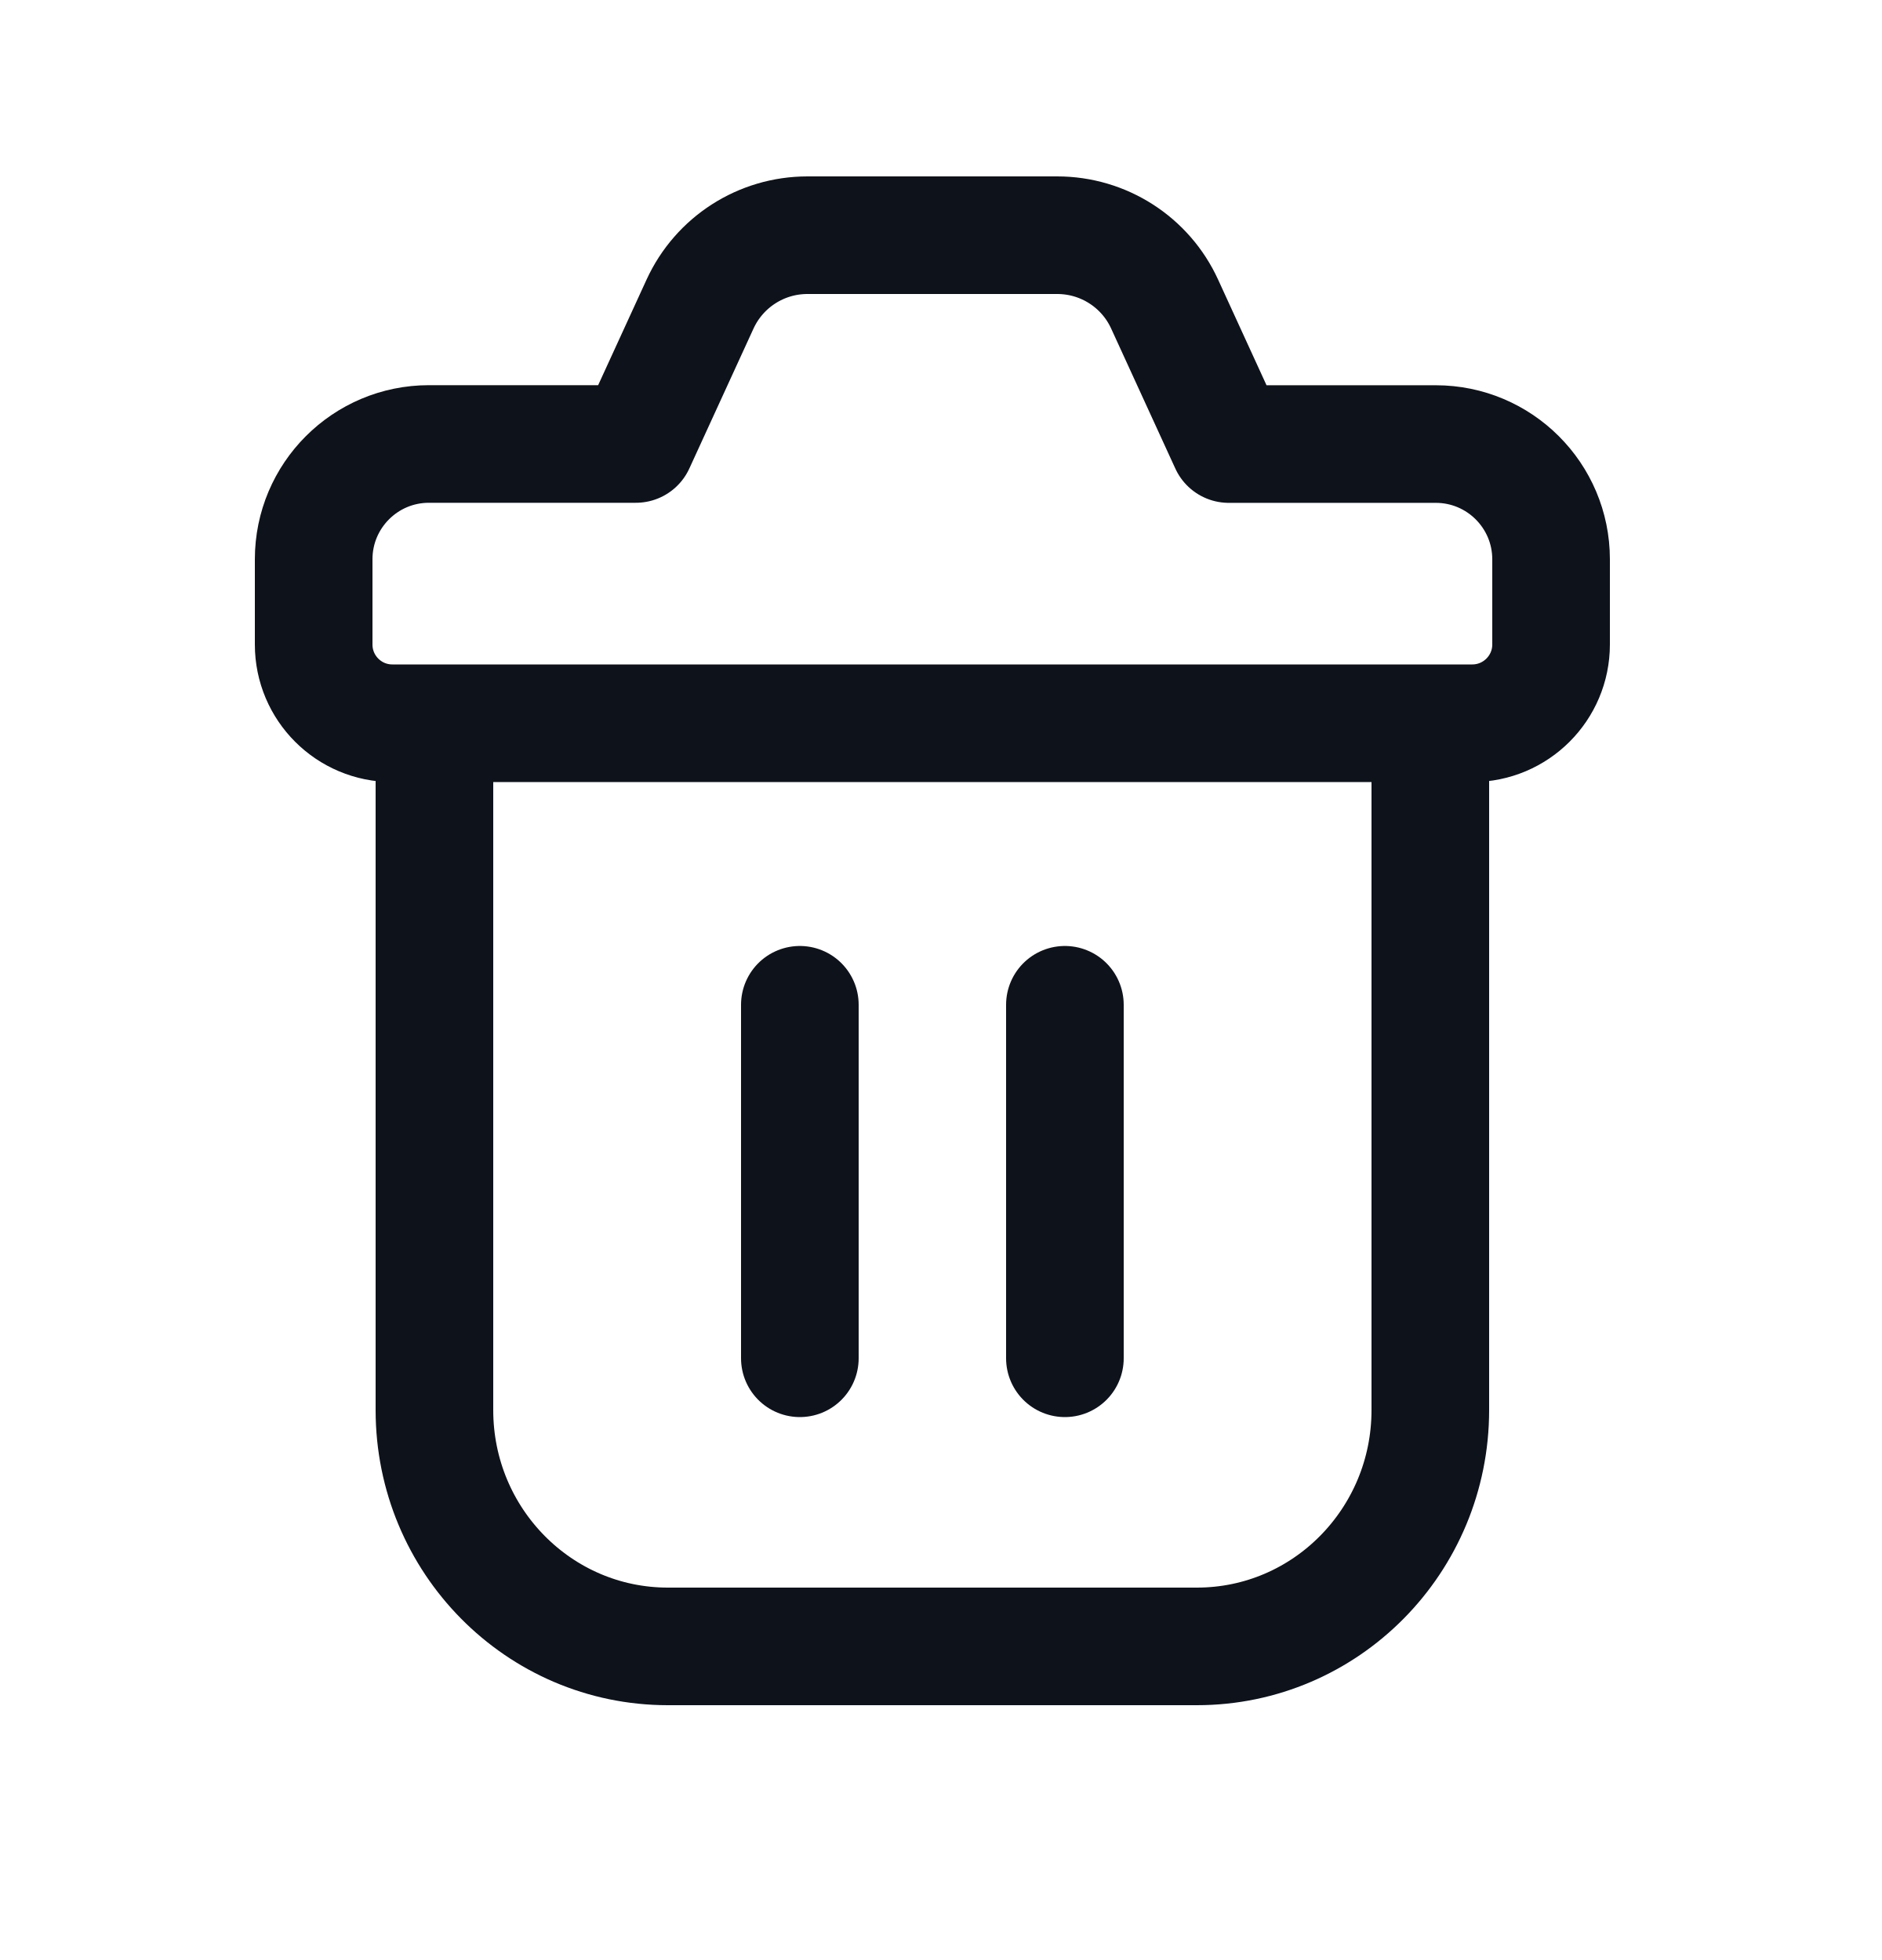
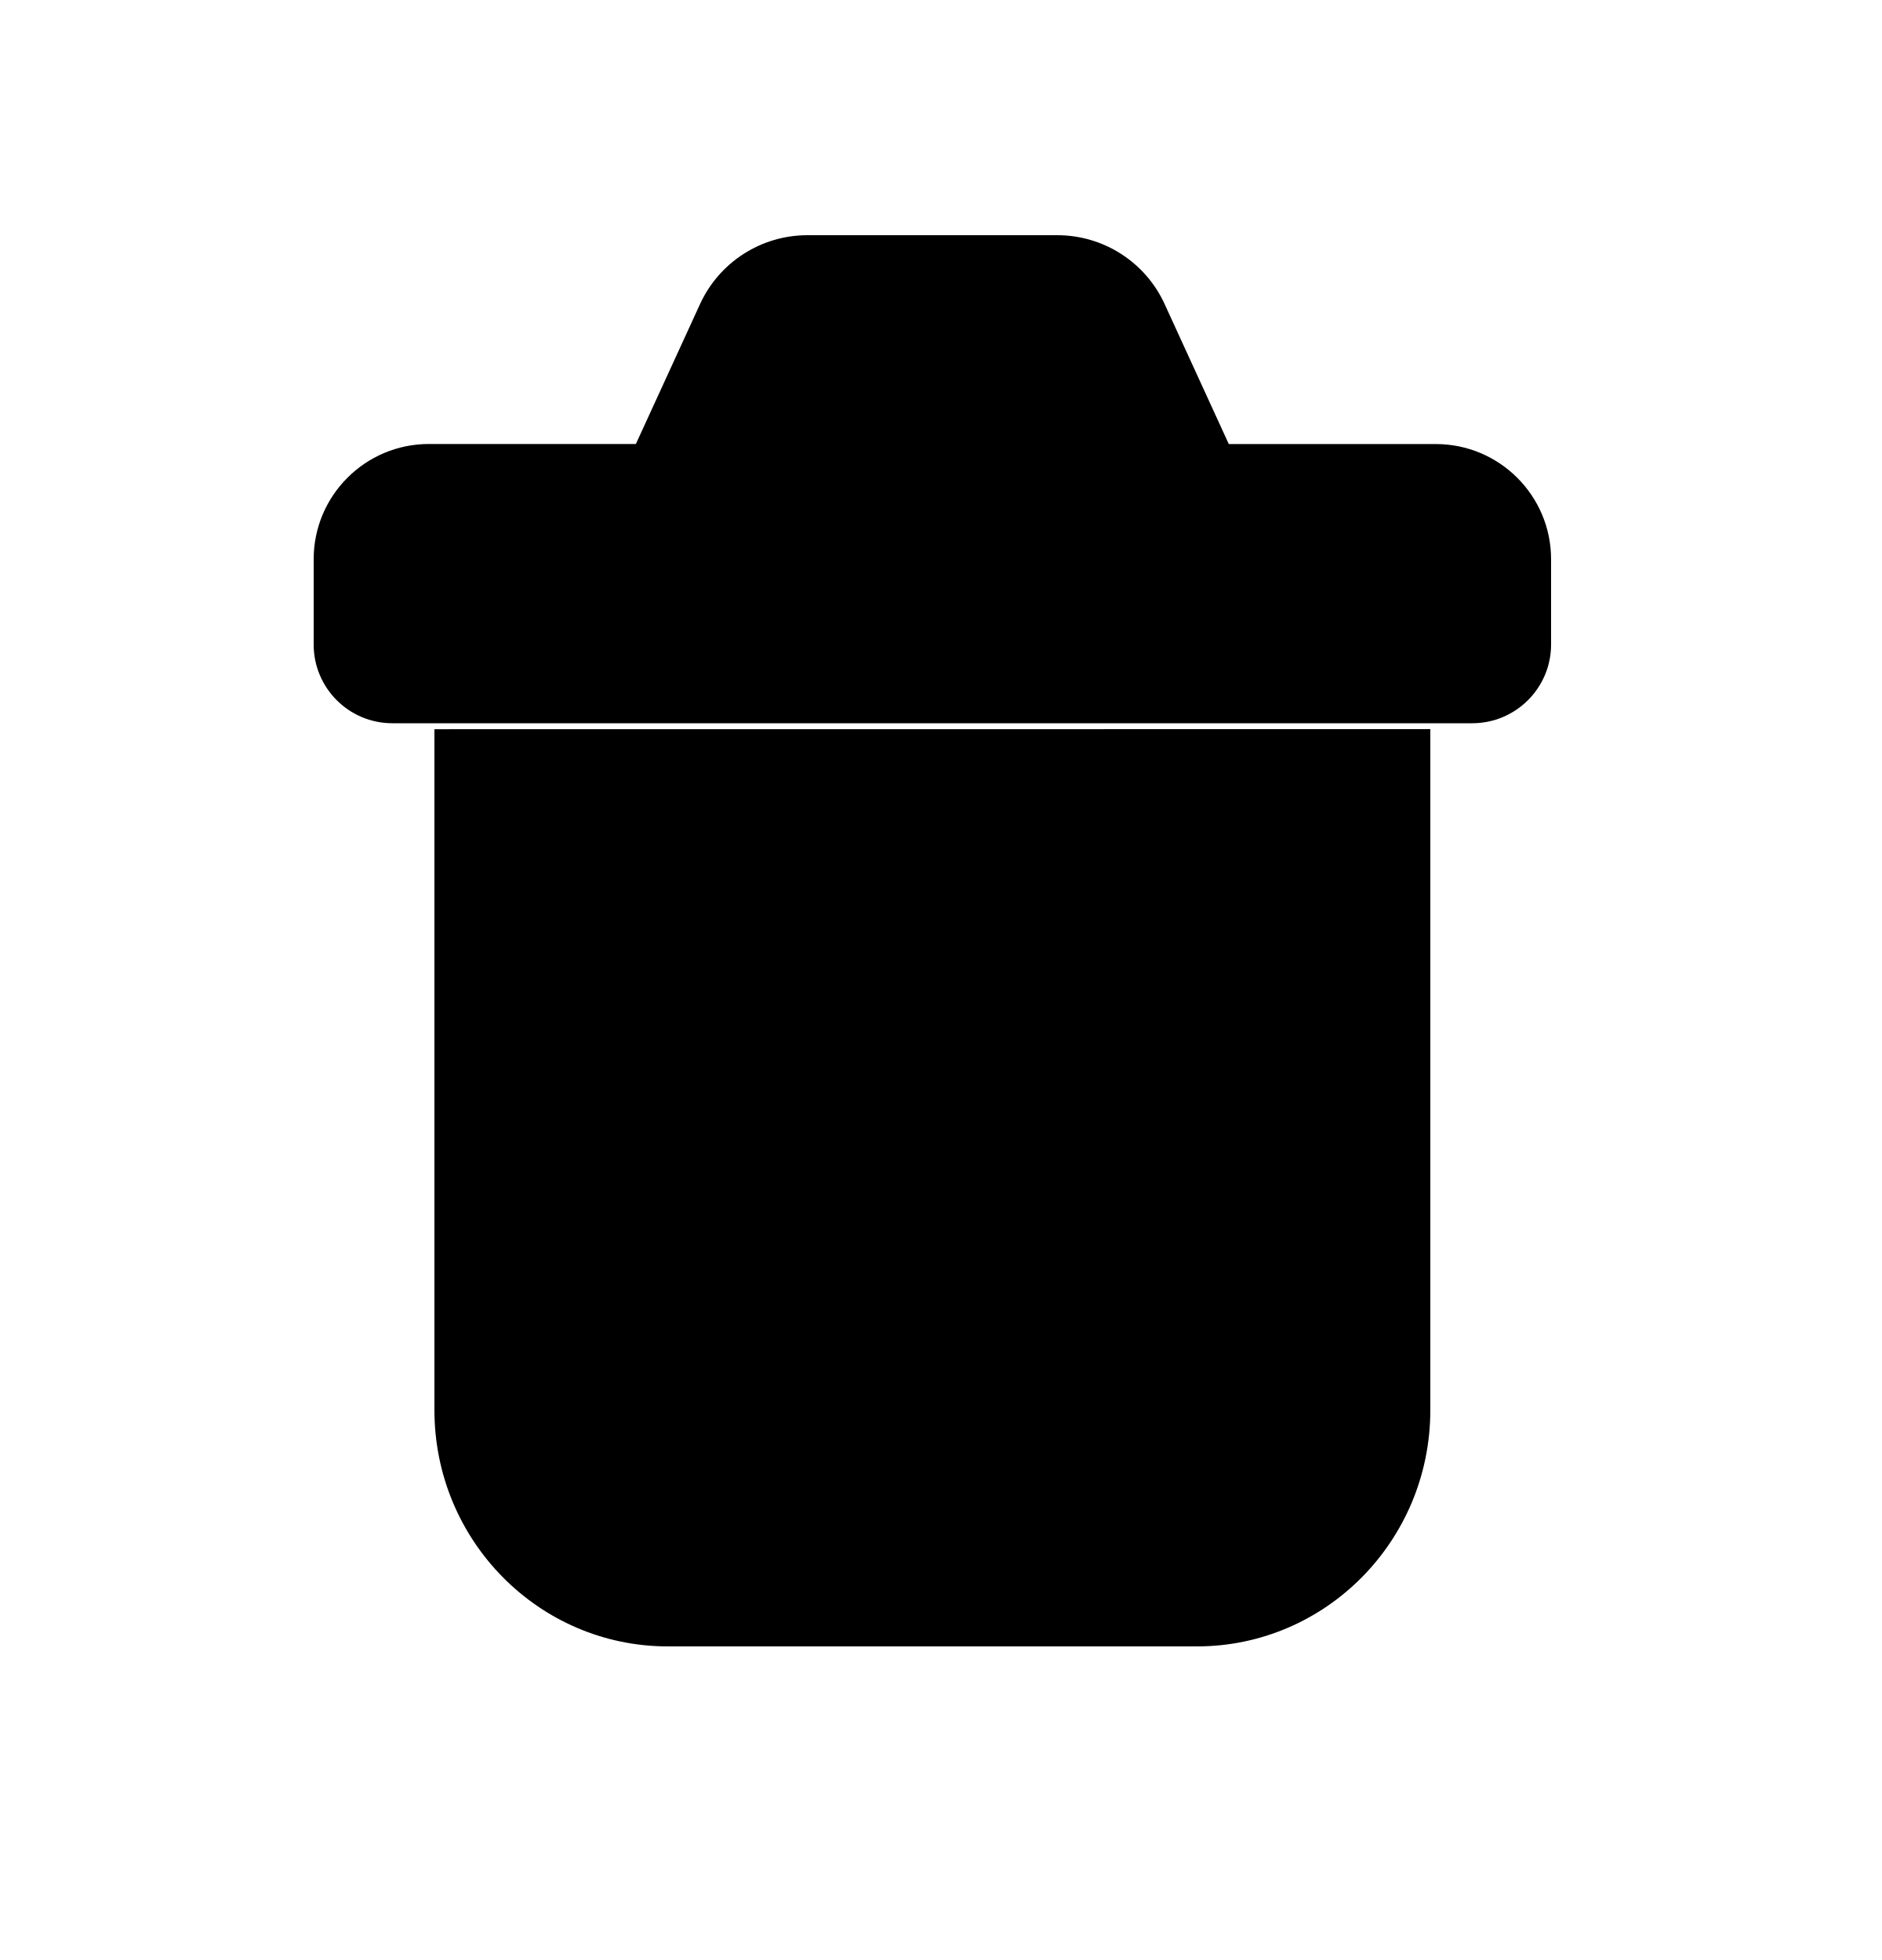
- <svg xmlns="http://www.w3.org/2000/svg" width="24" height="25" fill="none" viewBox="0 0 24 25">
-   <path stroke="#0E121B" stroke-linecap="round" stroke-linejoin="round" stroke-width="1.5" d="m14.852 3.879.818 1.785h2.64c.811 0 1.47.658 1.47 1.47V8.22c0 .555-.45 1.005-1.006 1.005H5.005C4.45 9.226 4 8.776 4 8.221V7.133c0-.811.658-1.47 1.47-1.47h2.639l.818-1.784c.246-.536.78-.879 1.37-.879h3.185c.59 0 1.125.343 1.37.879ZM18.24 9.3v8.686c0 1.665-1.333 3.014-2.977 3.014H8.517c-1.644 0-2.977-1.349-2.977-3.014V9.301M10.2 12.816v4.509m3.38-4.509v4.509" />
+ <svg xmlns="http://www.w3.org/2000/svg" width="24" height="25" viewBox="0 0 24 25">
+   <path stroke-linecap="round" stroke-linejoin="round" stroke-width="1.5" d="m14.852 3.879.818 1.785h2.64c.811 0 1.47.658 1.47 1.47V8.22c0 .555-.45 1.005-1.006 1.005H5.005C4.45 9.226 4 8.776 4 8.221V7.133c0-.811.658-1.47 1.47-1.47h2.639l.818-1.784c.246-.536.78-.879 1.37-.879h3.185c.59 0 1.125.343 1.37.879ZM18.24 9.3v8.686c0 1.665-1.333 3.014-2.977 3.014H8.517c-1.644 0-2.977-1.349-2.977-3.014V9.301M10.2 12.816v4.509m3.38-4.509v4.509" />
</svg>
